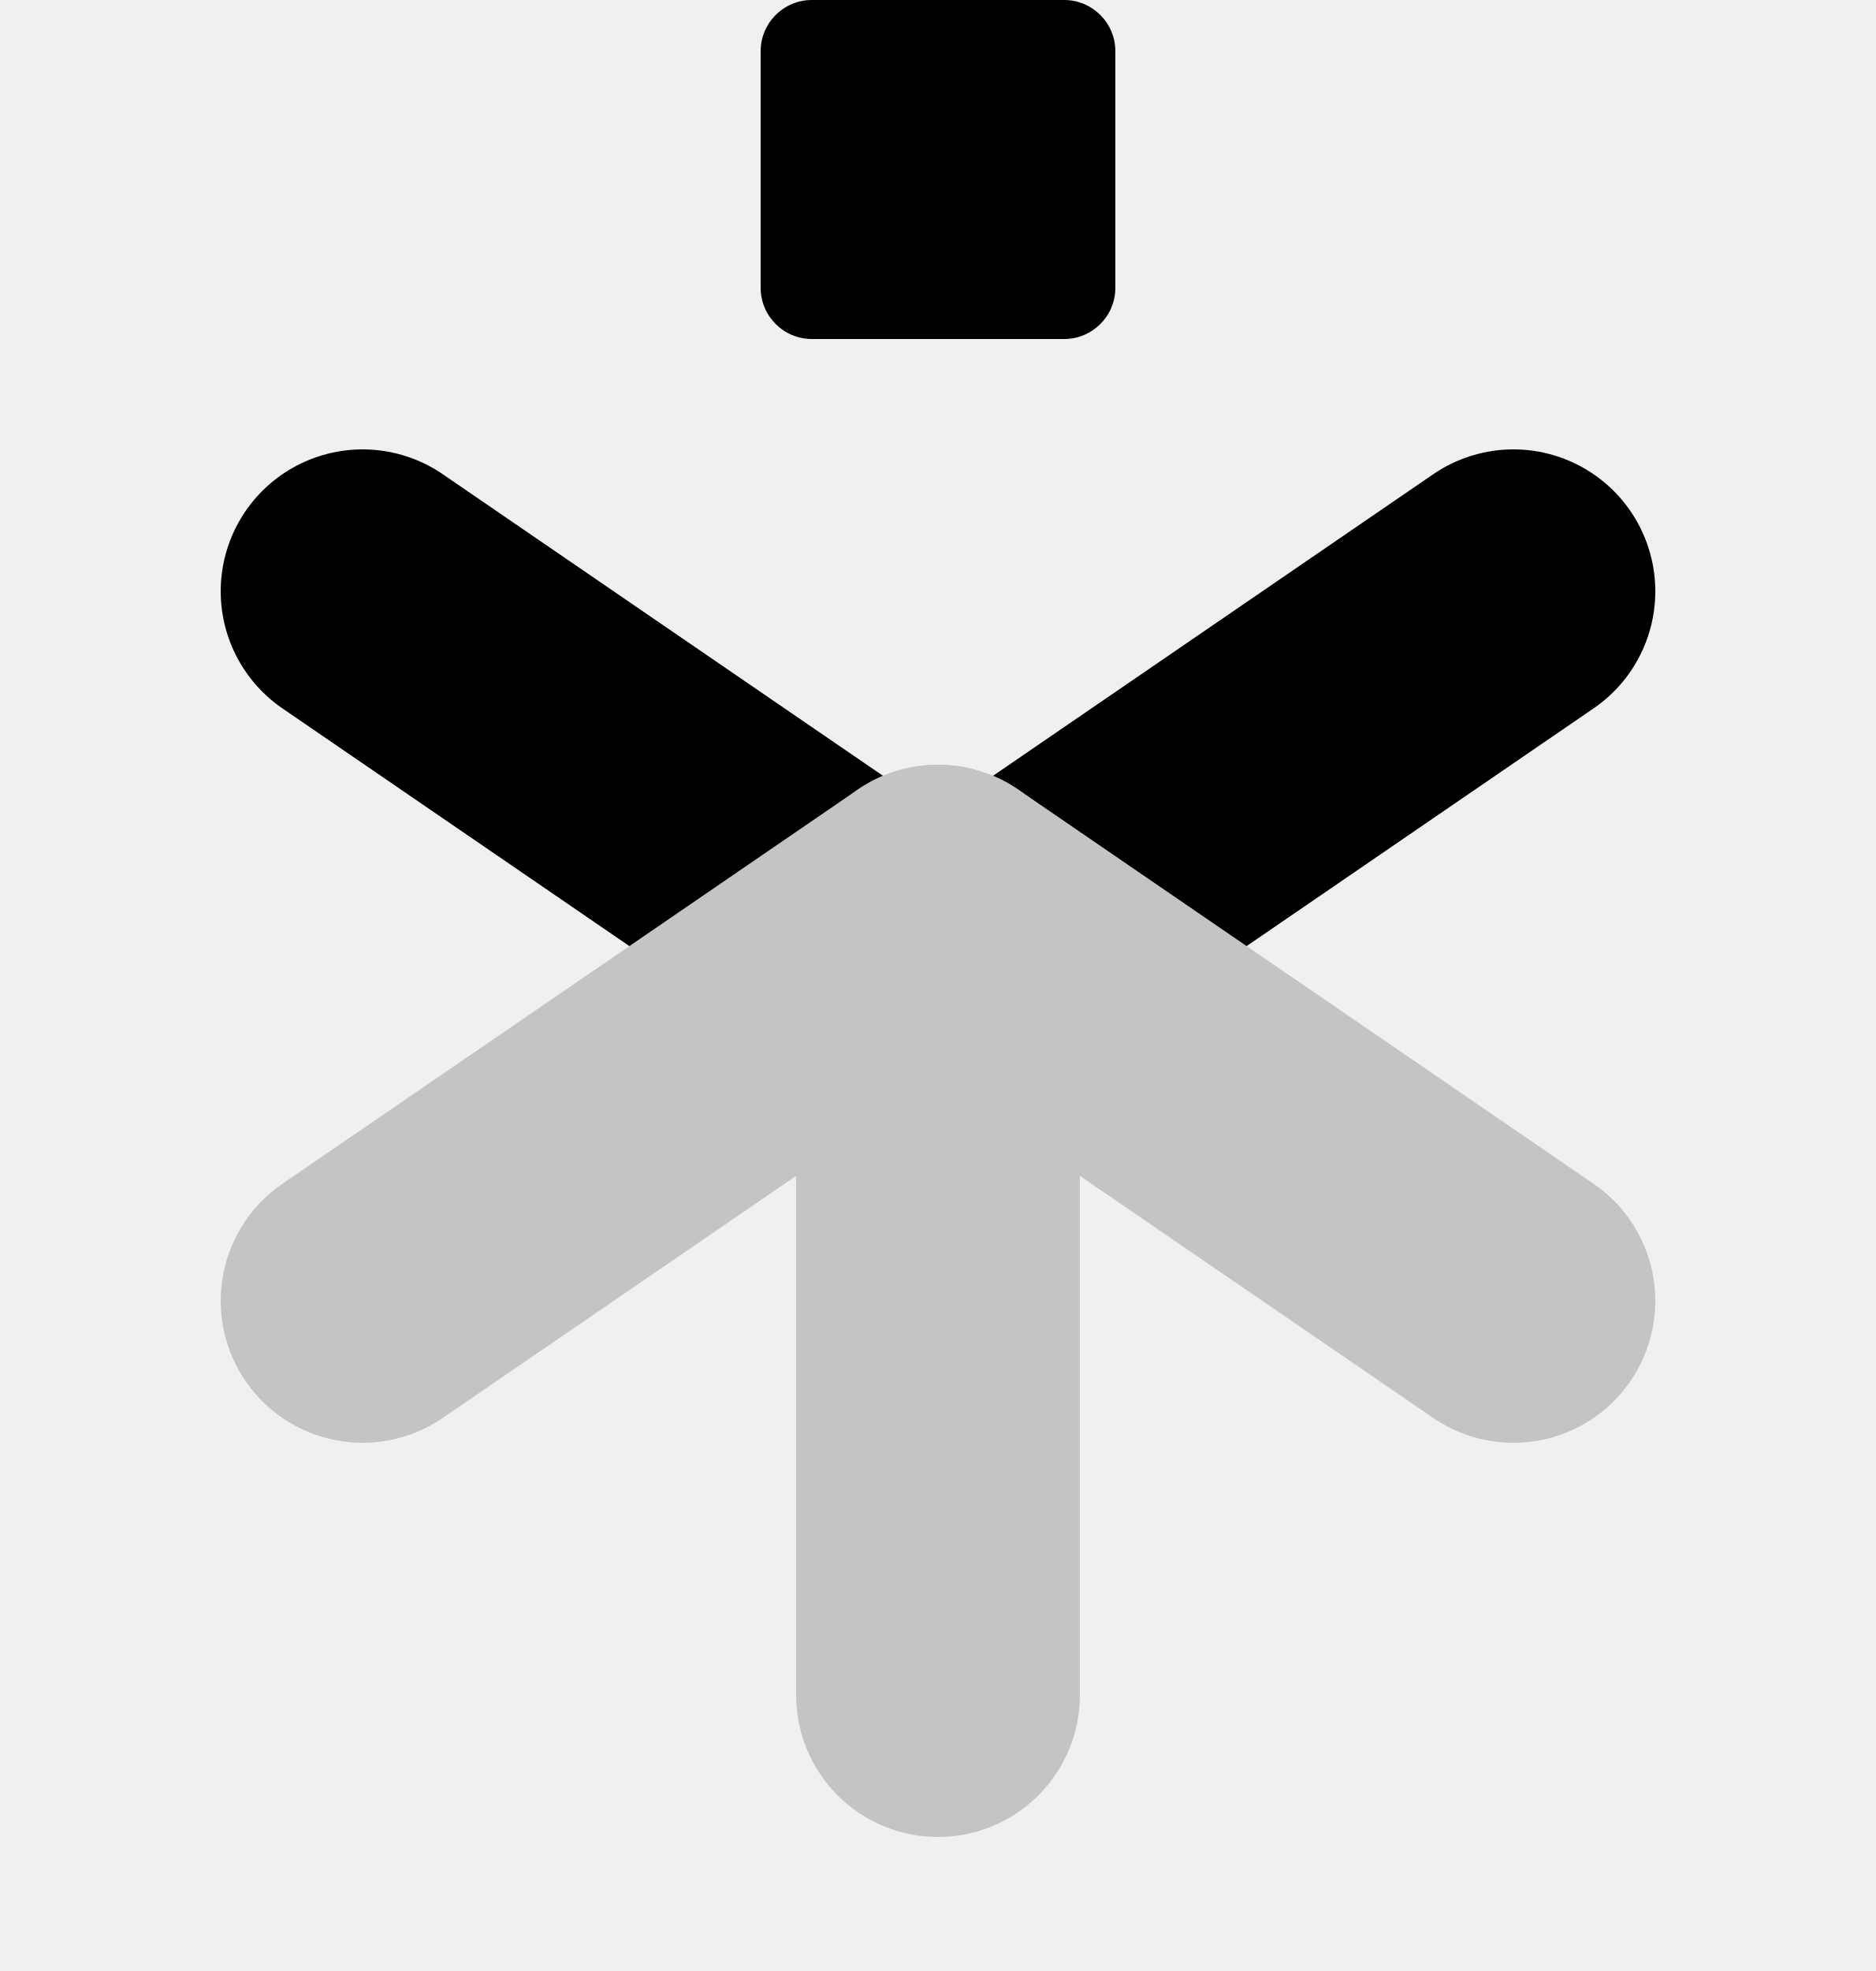
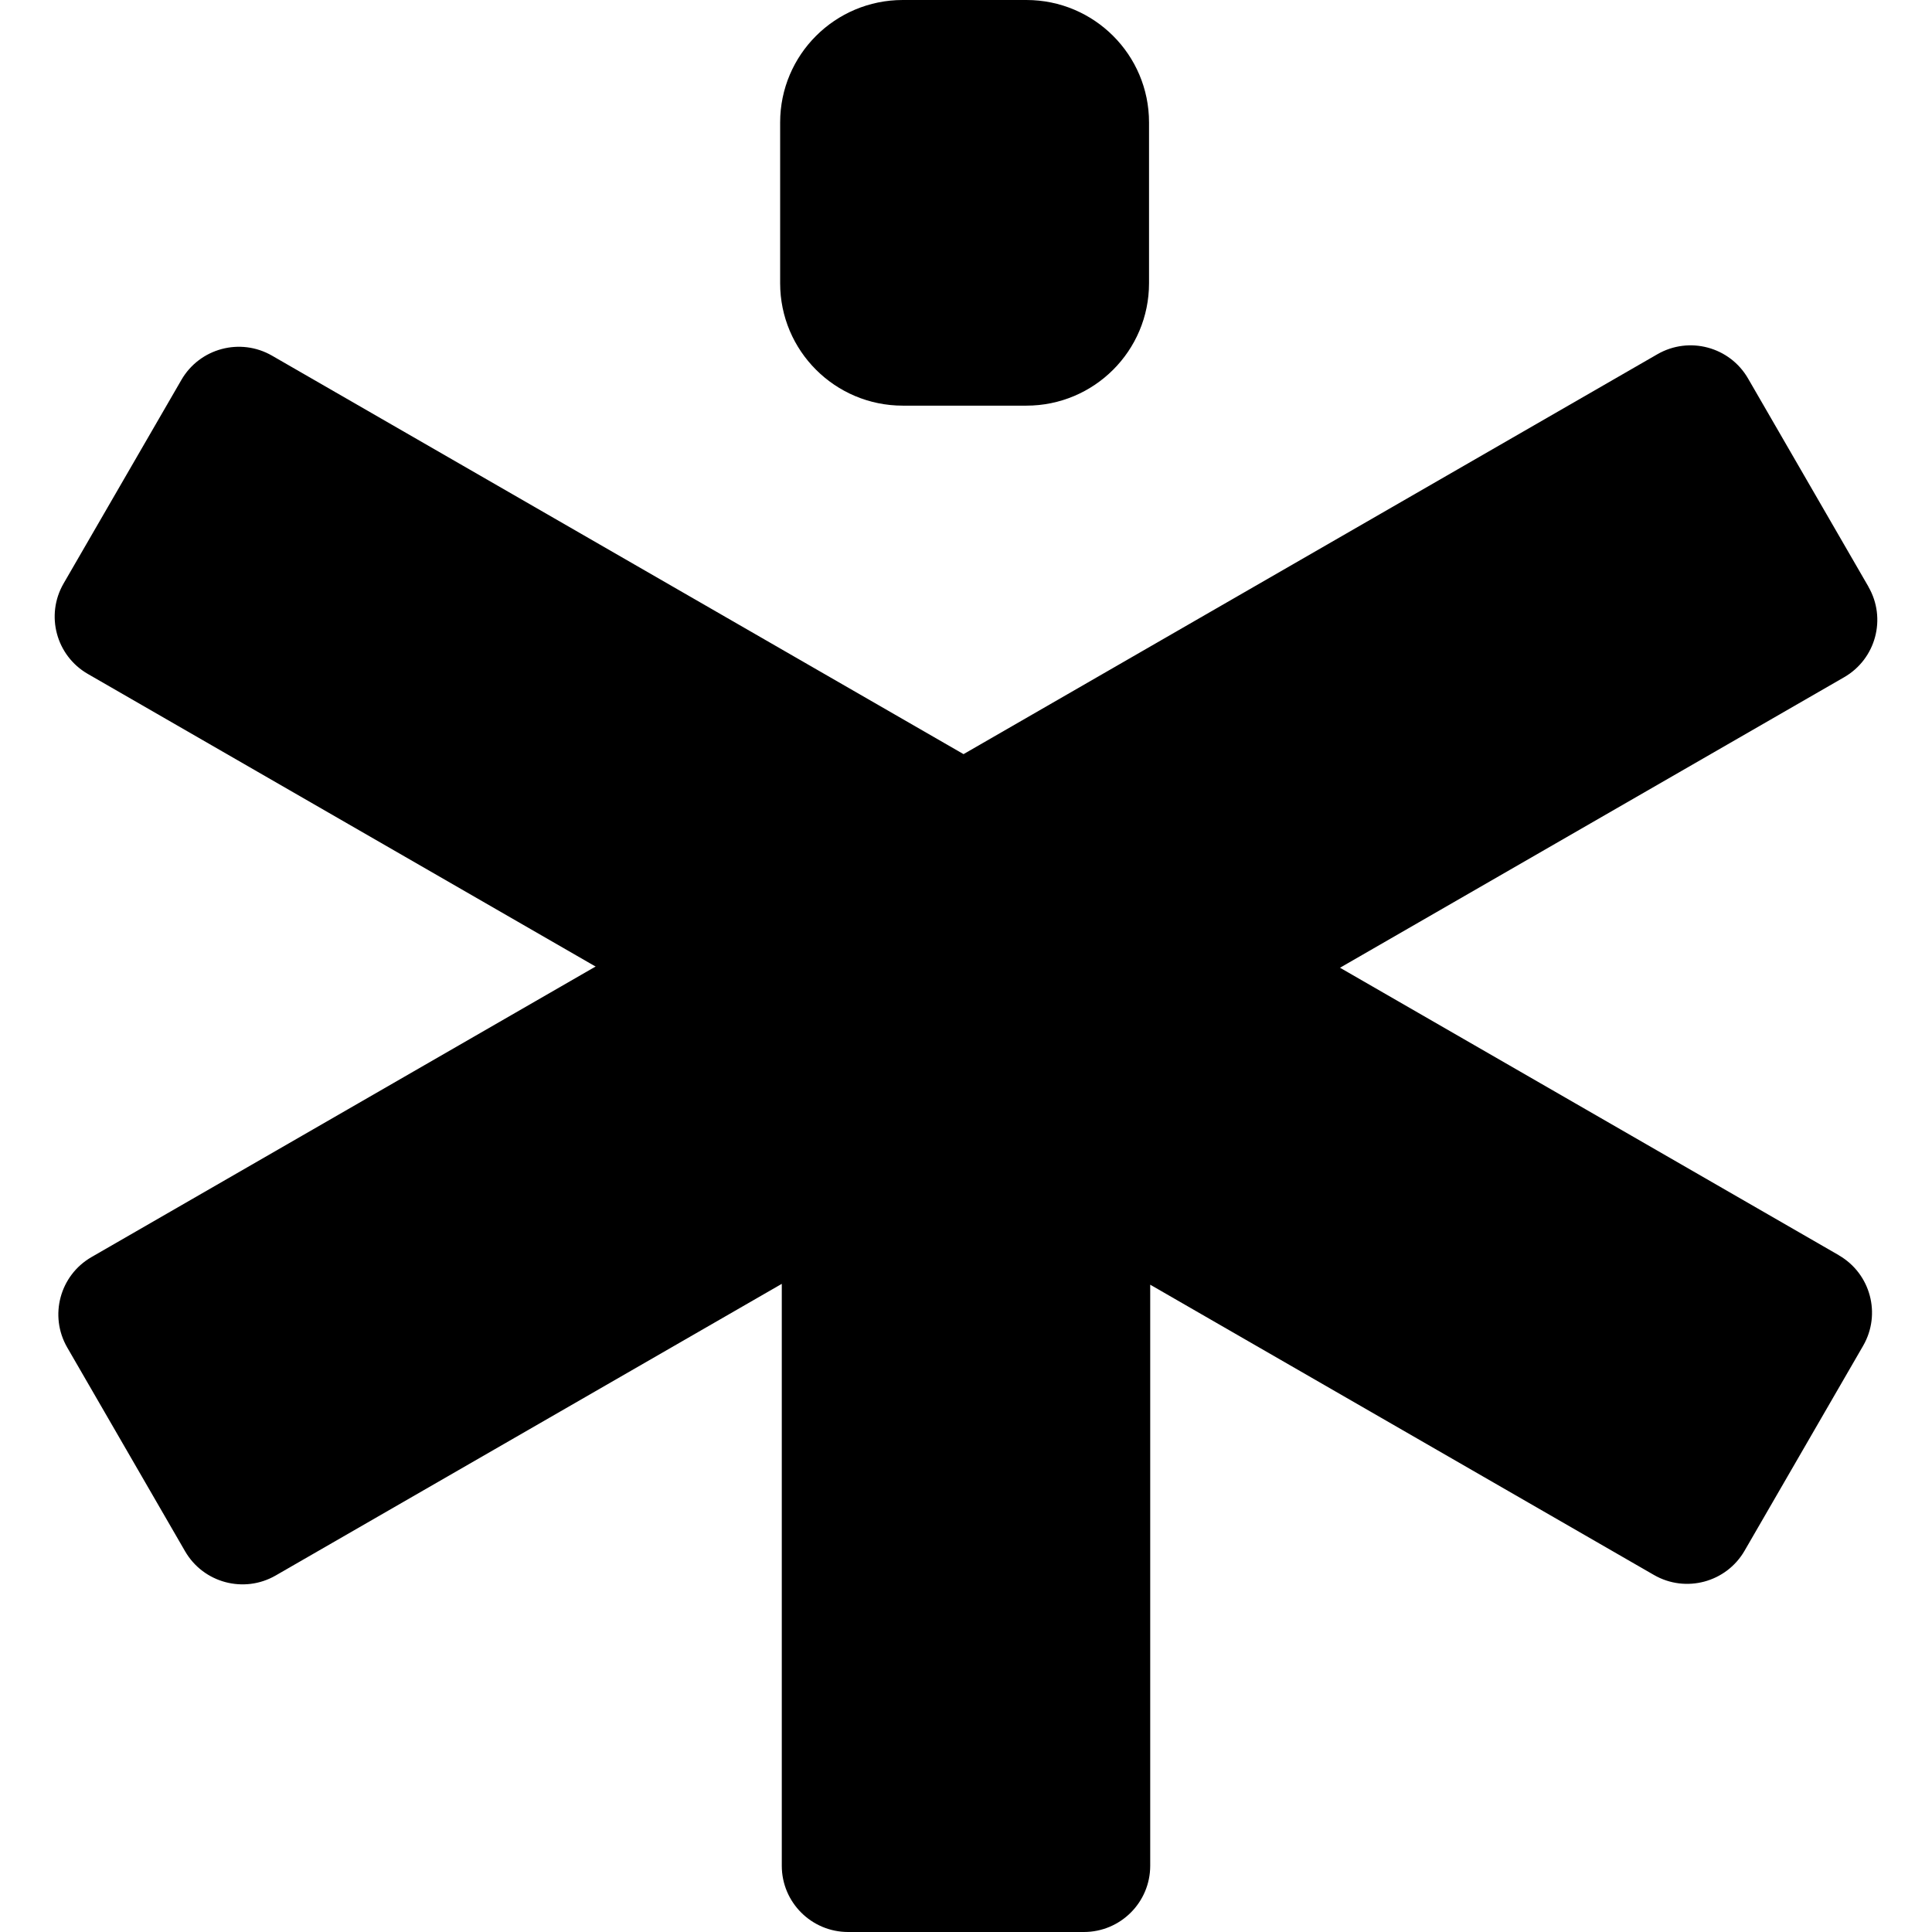
- <svg xmlns="http://www.w3.org/2000/svg" viewBox="0 0 476 500" role="img" aria-label="iPollo logo">
-   <rect x="193" y="0" width="90" height="86" rx="13" fill="#000" />
-   <path d="M92 150 L238 250 L384 150" fill="none" stroke="#000" stroke-width="72" stroke-linecap="round" stroke-linejoin="round" />
-   <path d="M92 330 L238 230 L384 330" fill="none" stroke="#C5C4C4" stroke-width="72" stroke-linecap="round" stroke-linejoin="round" />
-   <path d="M238 230 L238 430" fill="none" stroke="#C5C4C4" stroke-width="72" stroke-linecap="round" />
+ <svg xmlns="http://www.w3.org/2000/svg" width="106" height="106" viewBox="-3 0 106 106" fill="none" role="img" aria-label="iPollo logo">
+   <rect x="-3" width="106" height="106" fill="white" />
+   <path d="M53.313 0H46.533C42.816 0 39.803 3.007 39.803 6.717V15.539C39.803 19.248 42.816 22.256 46.533 22.256H53.313C57.029 22.256 60.042 19.248 60.042 15.539V6.717C60.042 3.007 57.029 0 53.313 0Z" fill="black" />
+   <path d="M99.515 32.192L92.907 20.765C91.902 19.026 89.676 18.431 87.934 19.435L49.865 41.376L11.926 19.514C10.184 18.51 7.958 19.105 6.952 20.844L0.489 32.013C-0.517 33.751 0.079 35.974 1.821 36.977L41.642 59.925C43.383 60.929 45.61 60.334 46.615 58.595L49.948 52.835L53.385 58.775C54.39 60.513 56.617 61.108 58.358 60.104L98.179 37.157C99.921 36.153 100.517 33.931 99.511 32.192H99.515Z" fill="black" />
+   <path d="M97.895 68.872L52.368 42.634C51.722 42.261 51.011 42.11 50.318 42.153C49.492 41.996 48.605 42.121 47.818 42.573L2.022 68.969C0.28 69.972 -0.316 72.195 0.69 73.933L7.154 85.11C8.159 86.848 10.386 87.443 12.127 86.439L39.893 70.439V102.365C39.893 104.373 41.523 106 43.534 106H56.466C58.477 106 60.107 104.373 60.107 102.365V70.485L87.744 86.411C89.485 87.415 91.712 86.82 92.717 85.081L99.221 73.837C100.226 72.098 99.63 69.876 97.888 68.872H97.895Z" fill="black" />
</svg>
